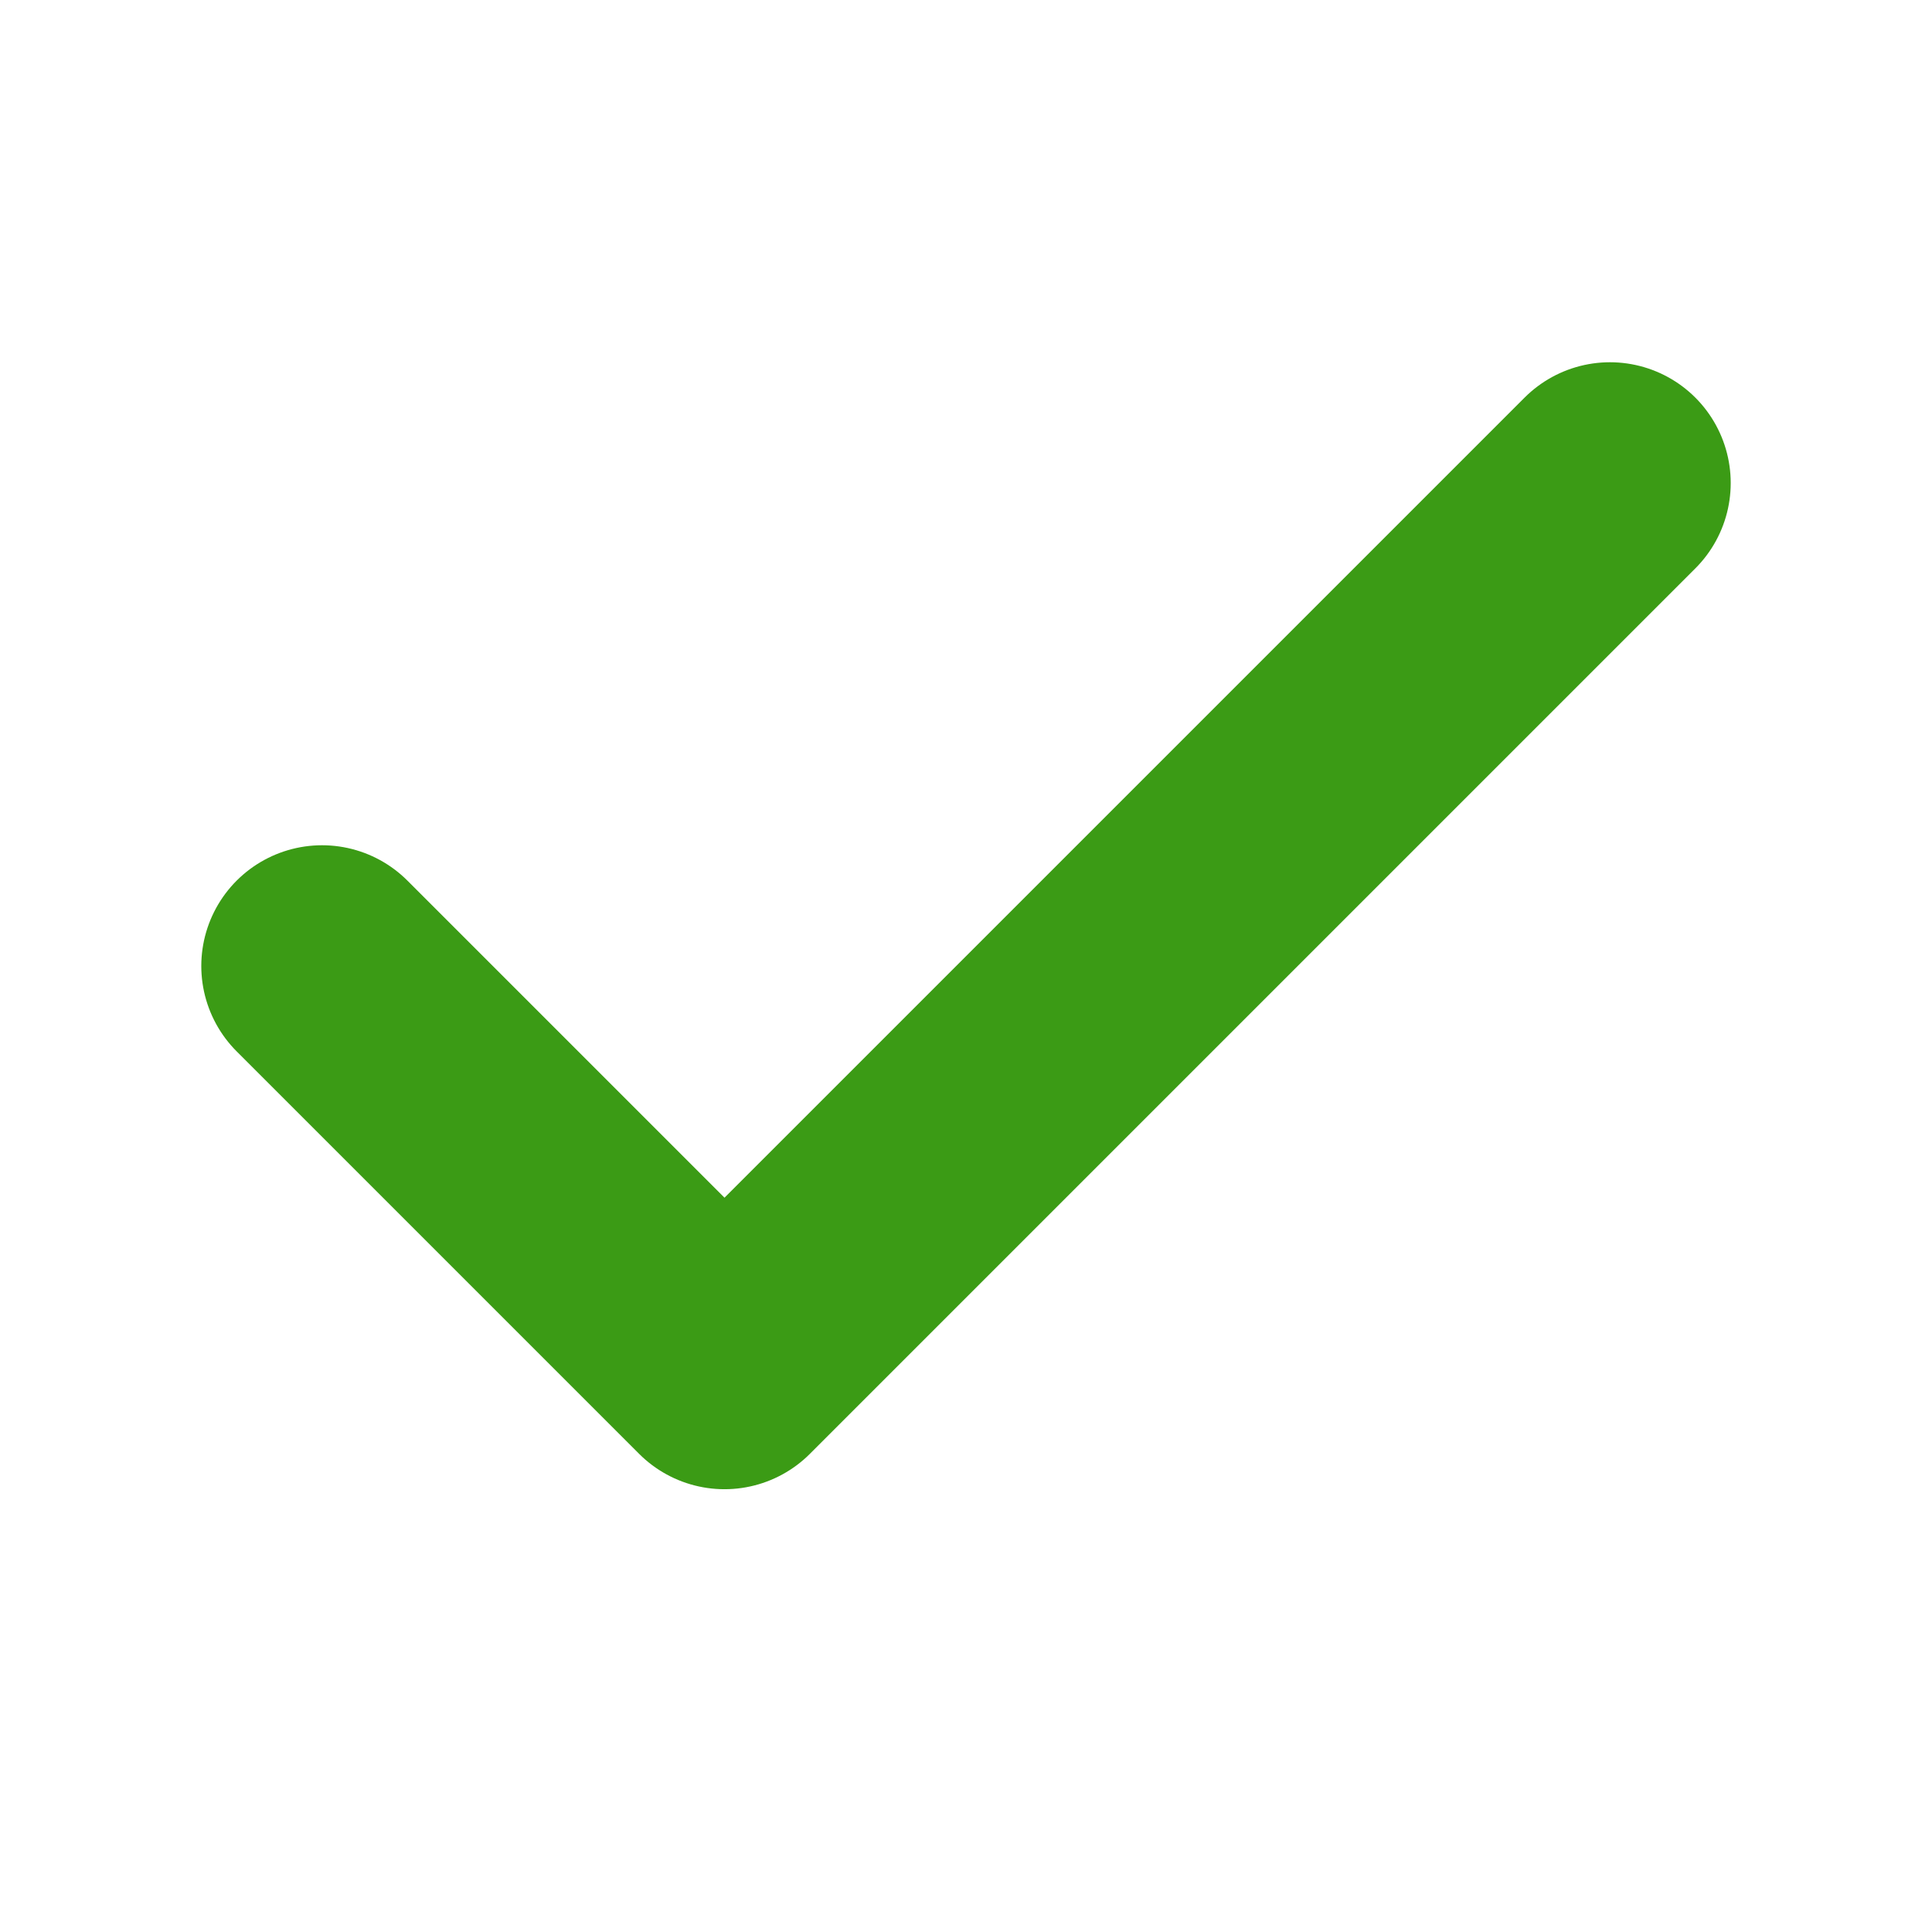
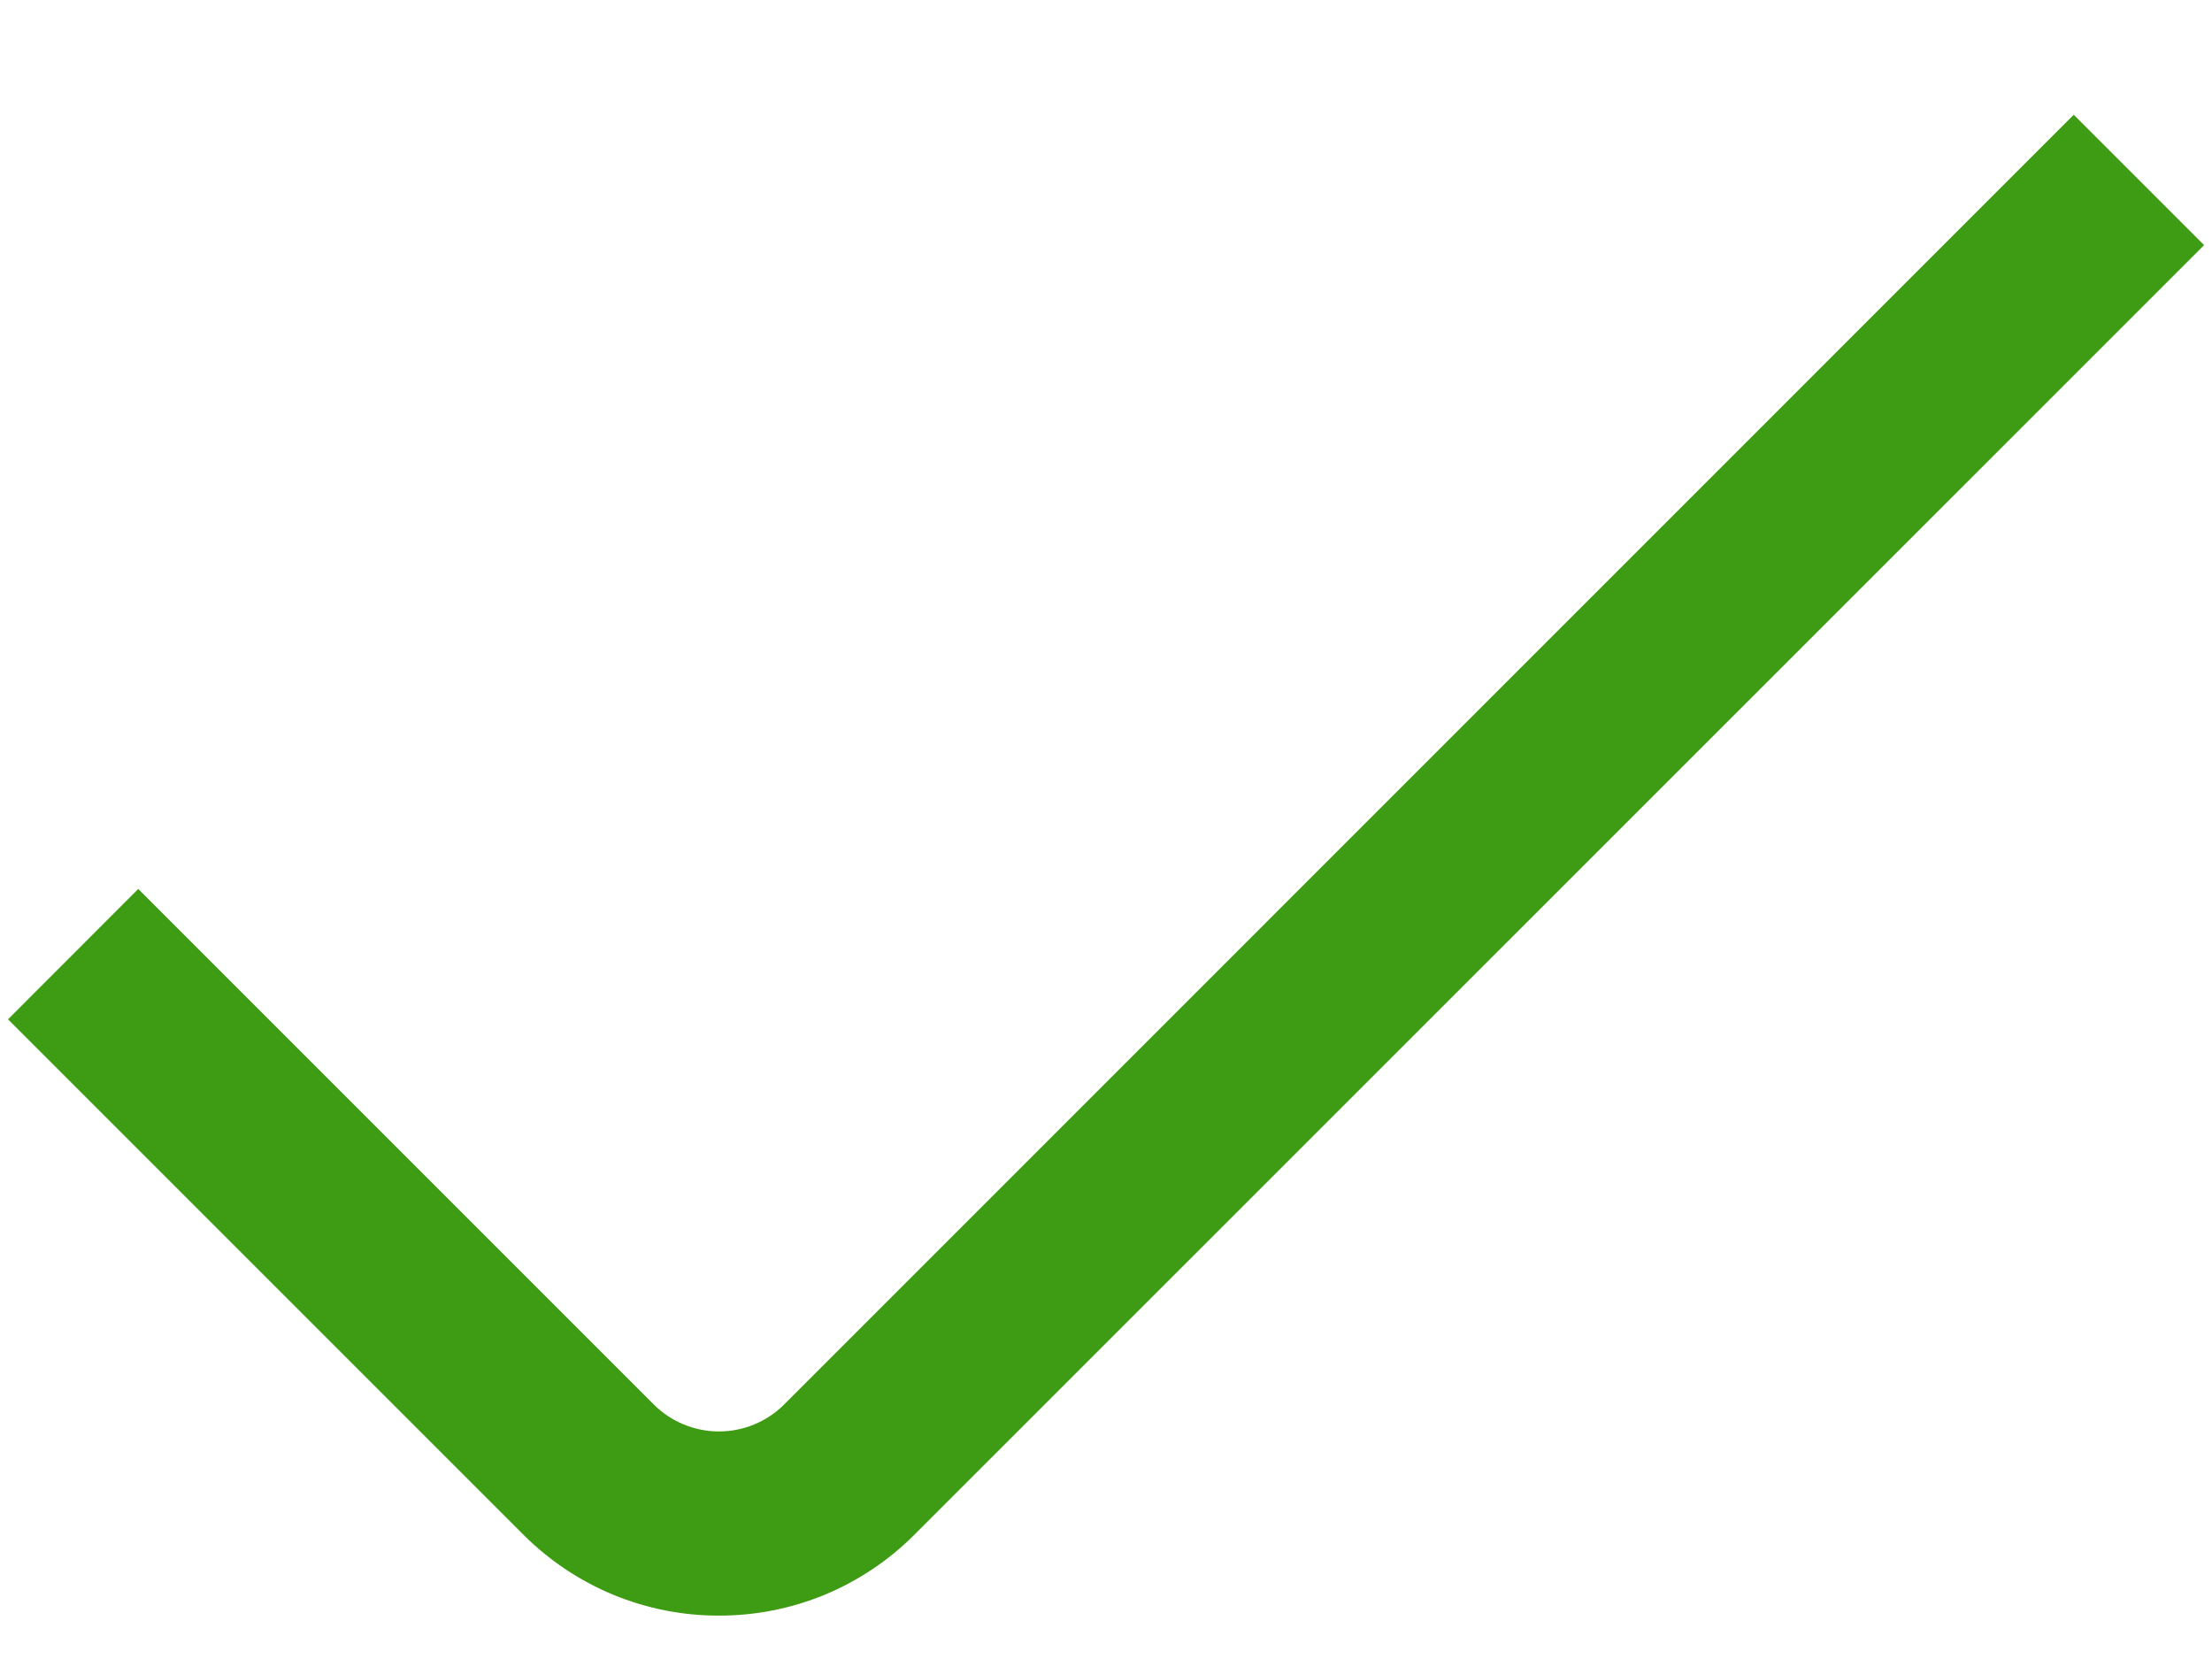
- <svg xmlns="http://www.w3.org/2000/svg" width="16" height="16" viewBox="0 0 16 16" fill="none">
-   <g id="check">
-     <path id="Vector" d="M13.333 4L6 11.333L2.667 8" stroke="#3B9B15" stroke-width="2" stroke-linecap="round" stroke-linejoin="round" />
-   </g>
+ <svg xmlns="http://www.w3.org/2000/svg" width="16" height="12" viewBox="0 0 16 12" fill="none">
+   <path d="M5.2 11.686C4.938 11.687 4.678 11.635 4.435 11.535C4.192 11.434 3.972 11.287 3.786 11.101L0.058 7.373L1 6.43L4.729 10.159C4.854 10.284 5.024 10.354 5.2 10.354C5.377 10.354 5.547 10.284 5.672 10.159L15 0.83L15.943 1.773L6.614 11.101C6.429 11.287 6.208 11.434 5.966 11.535C5.723 11.635 5.463 11.687 5.2 11.686Z" fill="#3E9C14" />
</svg>
